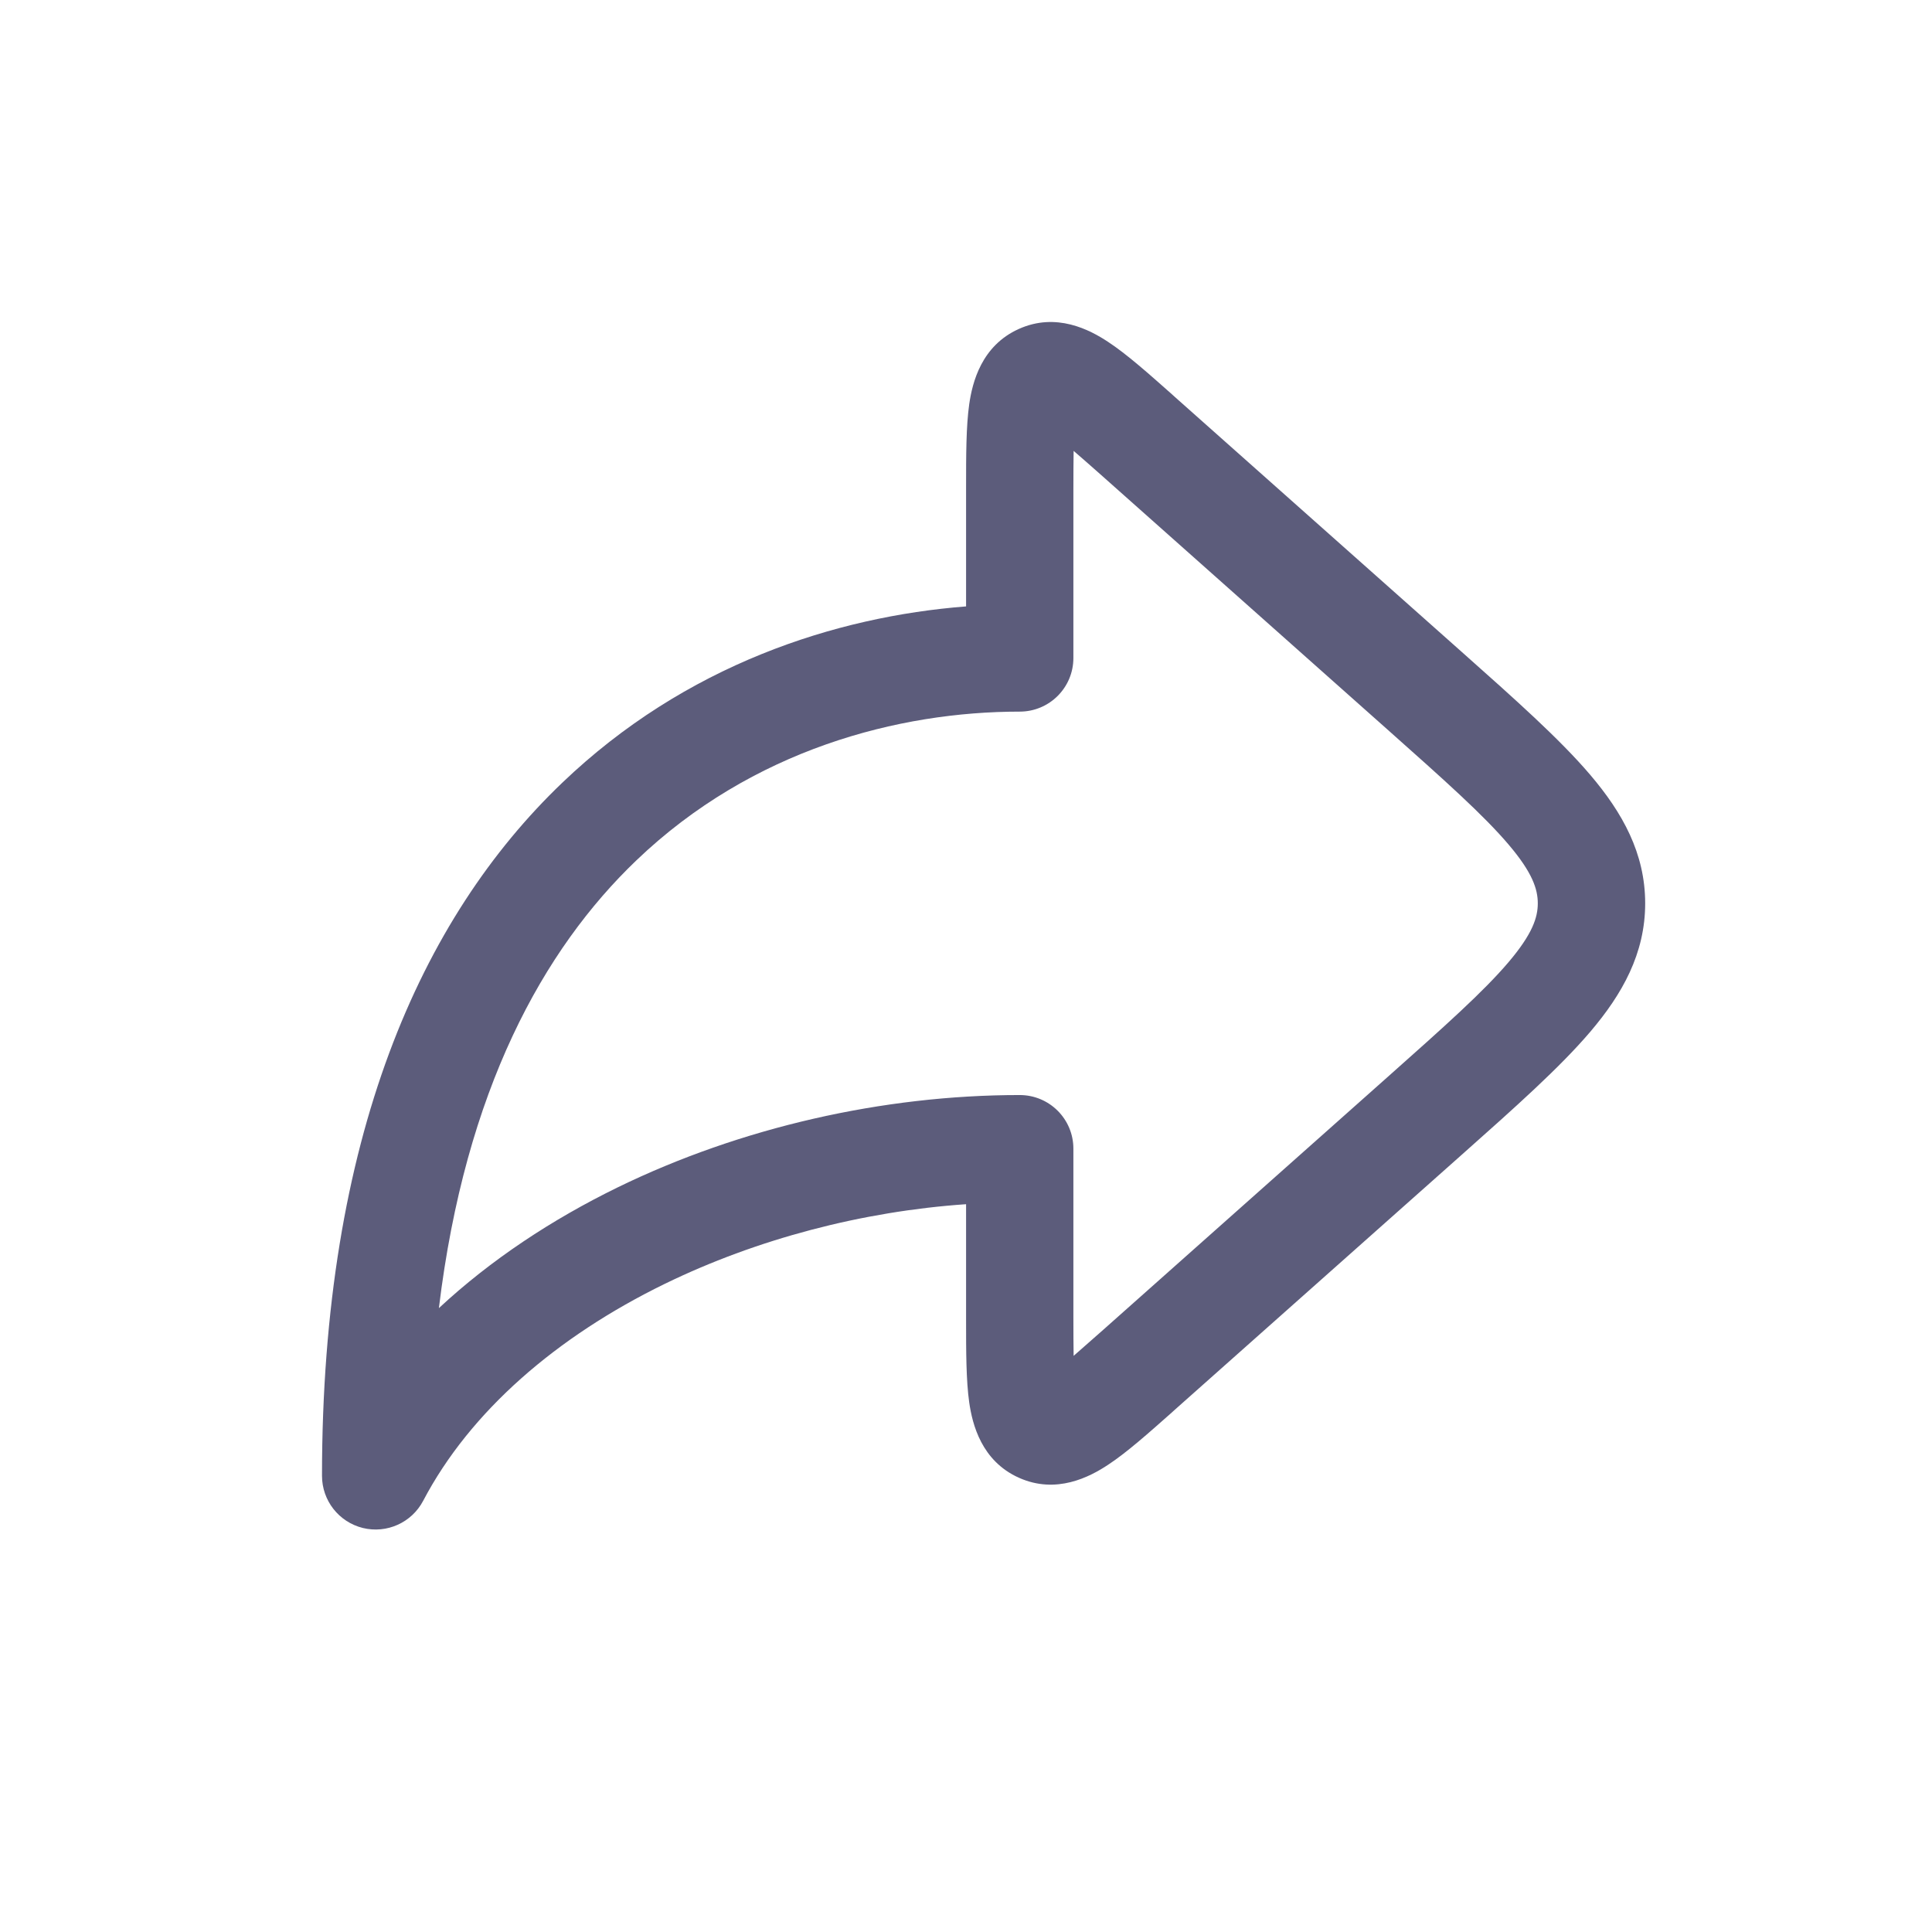
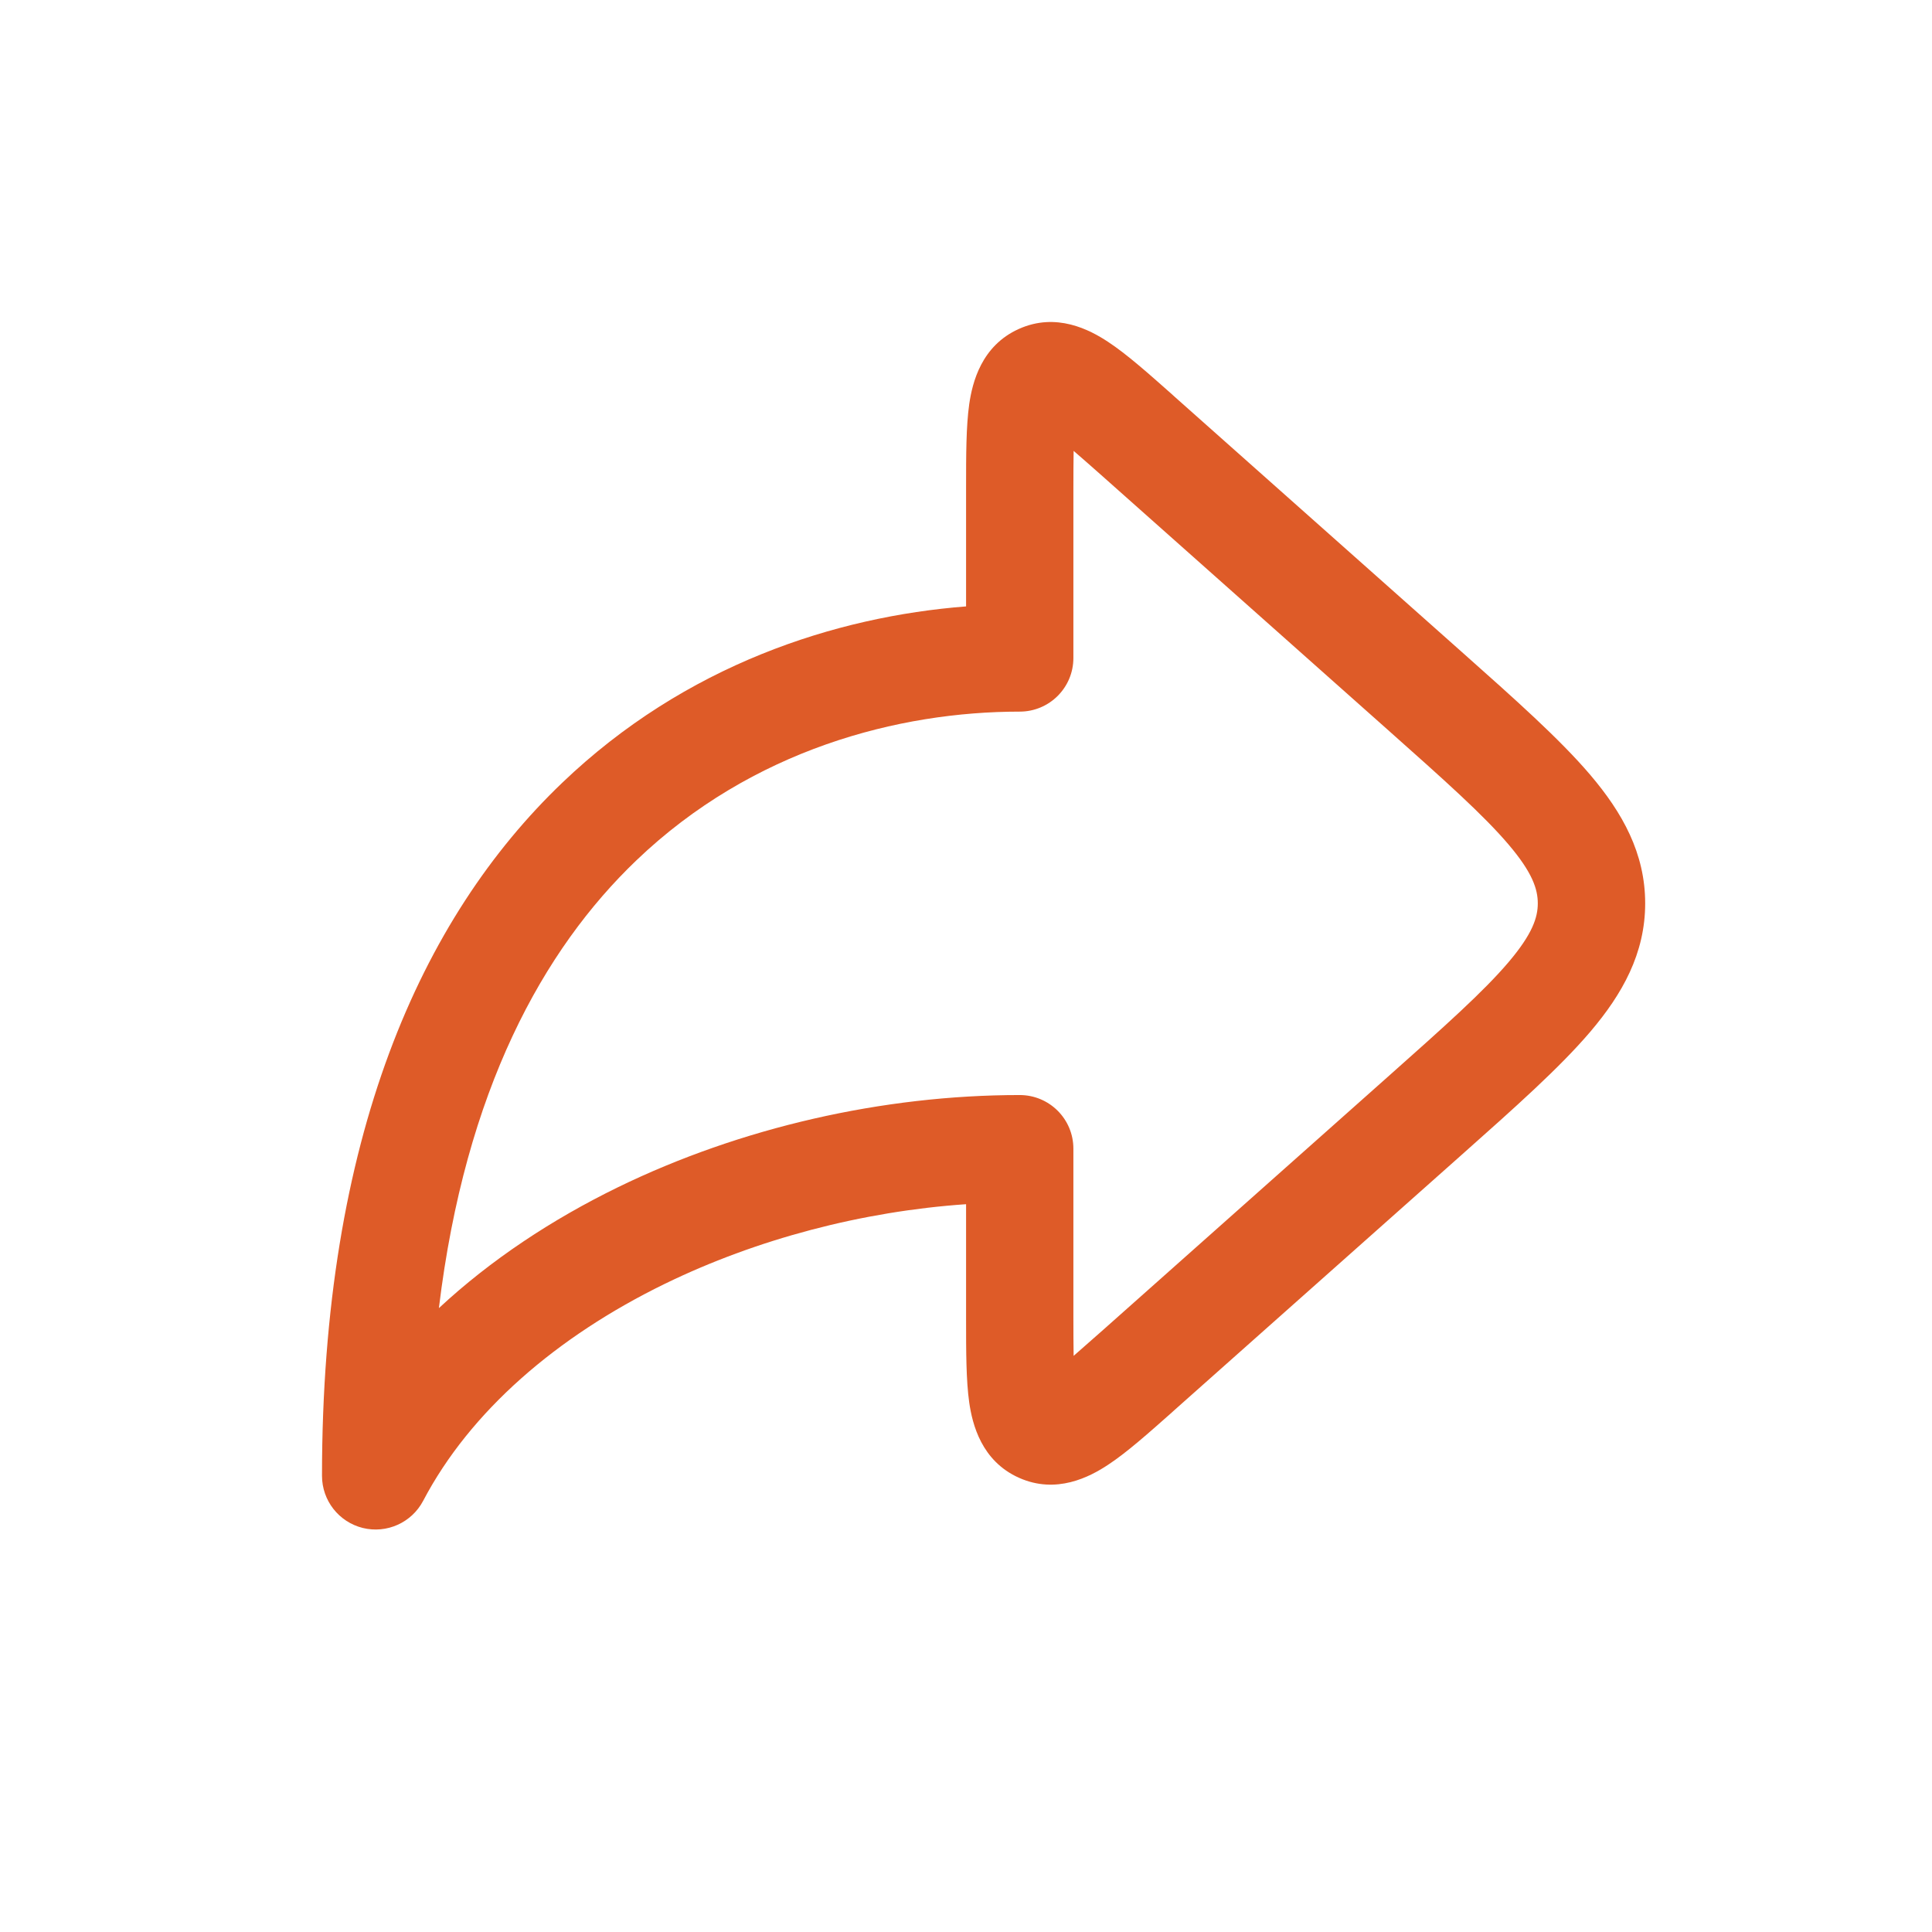
<svg xmlns="http://www.w3.org/2000/svg" width="24" height="24" viewBox="0 0 24 24" fill="none">
-   <path fill-rule="evenodd" clip-rule="evenodd" d="M14.556 4.896C14.567 4.906 14.578 4.916 14.59 4.927L18.158 8.098C18.824 8.69 19.376 9.181 19.755 9.626C20.153 10.094 20.437 10.598 20.437 11.222C20.437 11.845 20.153 12.349 19.755 12.817C19.376 13.262 18.824 13.753 18.158 14.345L14.59 17.516C14.578 17.527 14.567 17.537 14.556 17.547C14.267 17.803 13.998 18.043 13.765 18.196C13.537 18.347 13.122 18.566 12.657 18.357C12.191 18.148 12.079 17.692 12.04 17.422C12.001 17.146 12.001 16.785 12.001 16.4C12.001 16.384 12.001 16.369 12.001 16.354V14.959C10.71 15.048 9.403 15.391 8.259 15.948C6.914 16.604 5.84 17.533 5.257 18.643C5.114 18.915 4.805 19.054 4.507 18.981C4.209 18.907 4 18.64 4 18.333C4 14.136 5.228 11.404 6.984 9.724C8.514 8.259 10.38 7.659 12.001 7.533V6.089C12.001 6.074 12.001 6.059 12.001 6.043C12.001 5.657 12.001 5.297 12.04 5.021C12.079 4.751 12.191 4.295 12.657 4.086C13.122 3.877 13.537 4.096 13.765 4.247C13.998 4.4 14.267 4.64 14.556 4.896ZM13.337 5.601C13.437 5.687 13.557 5.793 13.704 5.923L17.235 9.062C17.947 9.695 18.428 10.124 18.739 10.49C19.038 10.841 19.103 11.047 19.103 11.222C19.103 11.396 19.038 11.601 18.739 11.953C18.428 12.319 17.947 12.748 17.235 13.381L13.704 16.52C13.557 16.65 13.437 16.756 13.337 16.843C13.335 16.71 13.334 16.55 13.334 16.354V14.269C13.334 13.901 13.036 13.603 12.667 13.603C10.967 13.603 9.2 14.006 7.675 14.749C6.858 15.148 6.098 15.649 5.452 16.25C5.78 13.541 6.749 11.794 7.906 10.687C9.346 9.309 11.165 8.84 12.667 8.84C13.036 8.84 13.334 8.542 13.334 8.174V6.089C13.334 5.893 13.335 5.733 13.337 5.601Z" fill="#5C5C7B" />
+   <path fill-rule="evenodd" clip-rule="evenodd" d="M14.556 4.896C14.567 4.906 14.578 4.916 14.59 4.927L18.158 8.098C18.824 8.69 19.376 9.181 19.755 9.626C20.153 10.094 20.437 10.598 20.437 11.222C20.437 11.845 20.153 12.349 19.755 12.817C19.376 13.262 18.824 13.753 18.158 14.345L14.59 17.516C14.578 17.527 14.567 17.537 14.556 17.547C14.267 17.803 13.998 18.043 13.765 18.196C13.537 18.347 13.122 18.566 12.657 18.357C12.191 18.148 12.079 17.692 12.04 17.422C12.001 17.146 12.001 16.785 12.001 16.4C12.001 16.384 12.001 16.369 12.001 16.354V14.959C10.71 15.048 9.403 15.391 8.259 15.948C6.914 16.604 5.84 17.533 5.257 18.643C5.114 18.915 4.805 19.054 4.507 18.981C4.209 18.907 4 18.64 4 18.333C4 14.136 5.228 11.404 6.984 9.724C8.514 8.259 10.38 7.659 12.001 7.533V6.089C12.001 6.074 12.001 6.059 12.001 6.043C12.001 5.657 12.001 5.297 12.04 5.021C12.079 4.751 12.191 4.295 12.657 4.086C13.122 3.877 13.537 4.096 13.765 4.247C13.998 4.4 14.267 4.64 14.556 4.896ZM13.337 5.601C13.437 5.687 13.557 5.793 13.704 5.923L17.235 9.062C17.947 9.695 18.428 10.124 18.739 10.49C19.038 10.841 19.103 11.047 19.103 11.222C19.103 11.396 19.038 11.601 18.739 11.953C18.428 12.319 17.947 12.748 17.235 13.381L13.704 16.52C13.557 16.65 13.437 16.756 13.337 16.843C13.335 16.71 13.334 16.55 13.334 16.354V14.269C13.334 13.901 13.036 13.603 12.667 13.603C10.967 13.603 9.2 14.006 7.675 14.749C6.858 15.148 6.098 15.649 5.452 16.25C5.78 13.541 6.749 11.794 7.906 10.687C9.346 9.309 11.165 8.84 12.667 8.84C13.036 8.84 13.334 8.542 13.334 8.174V6.089C13.334 5.893 13.335 5.733 13.337 5.601Z" fill="#DE5B28" />
</svg>
